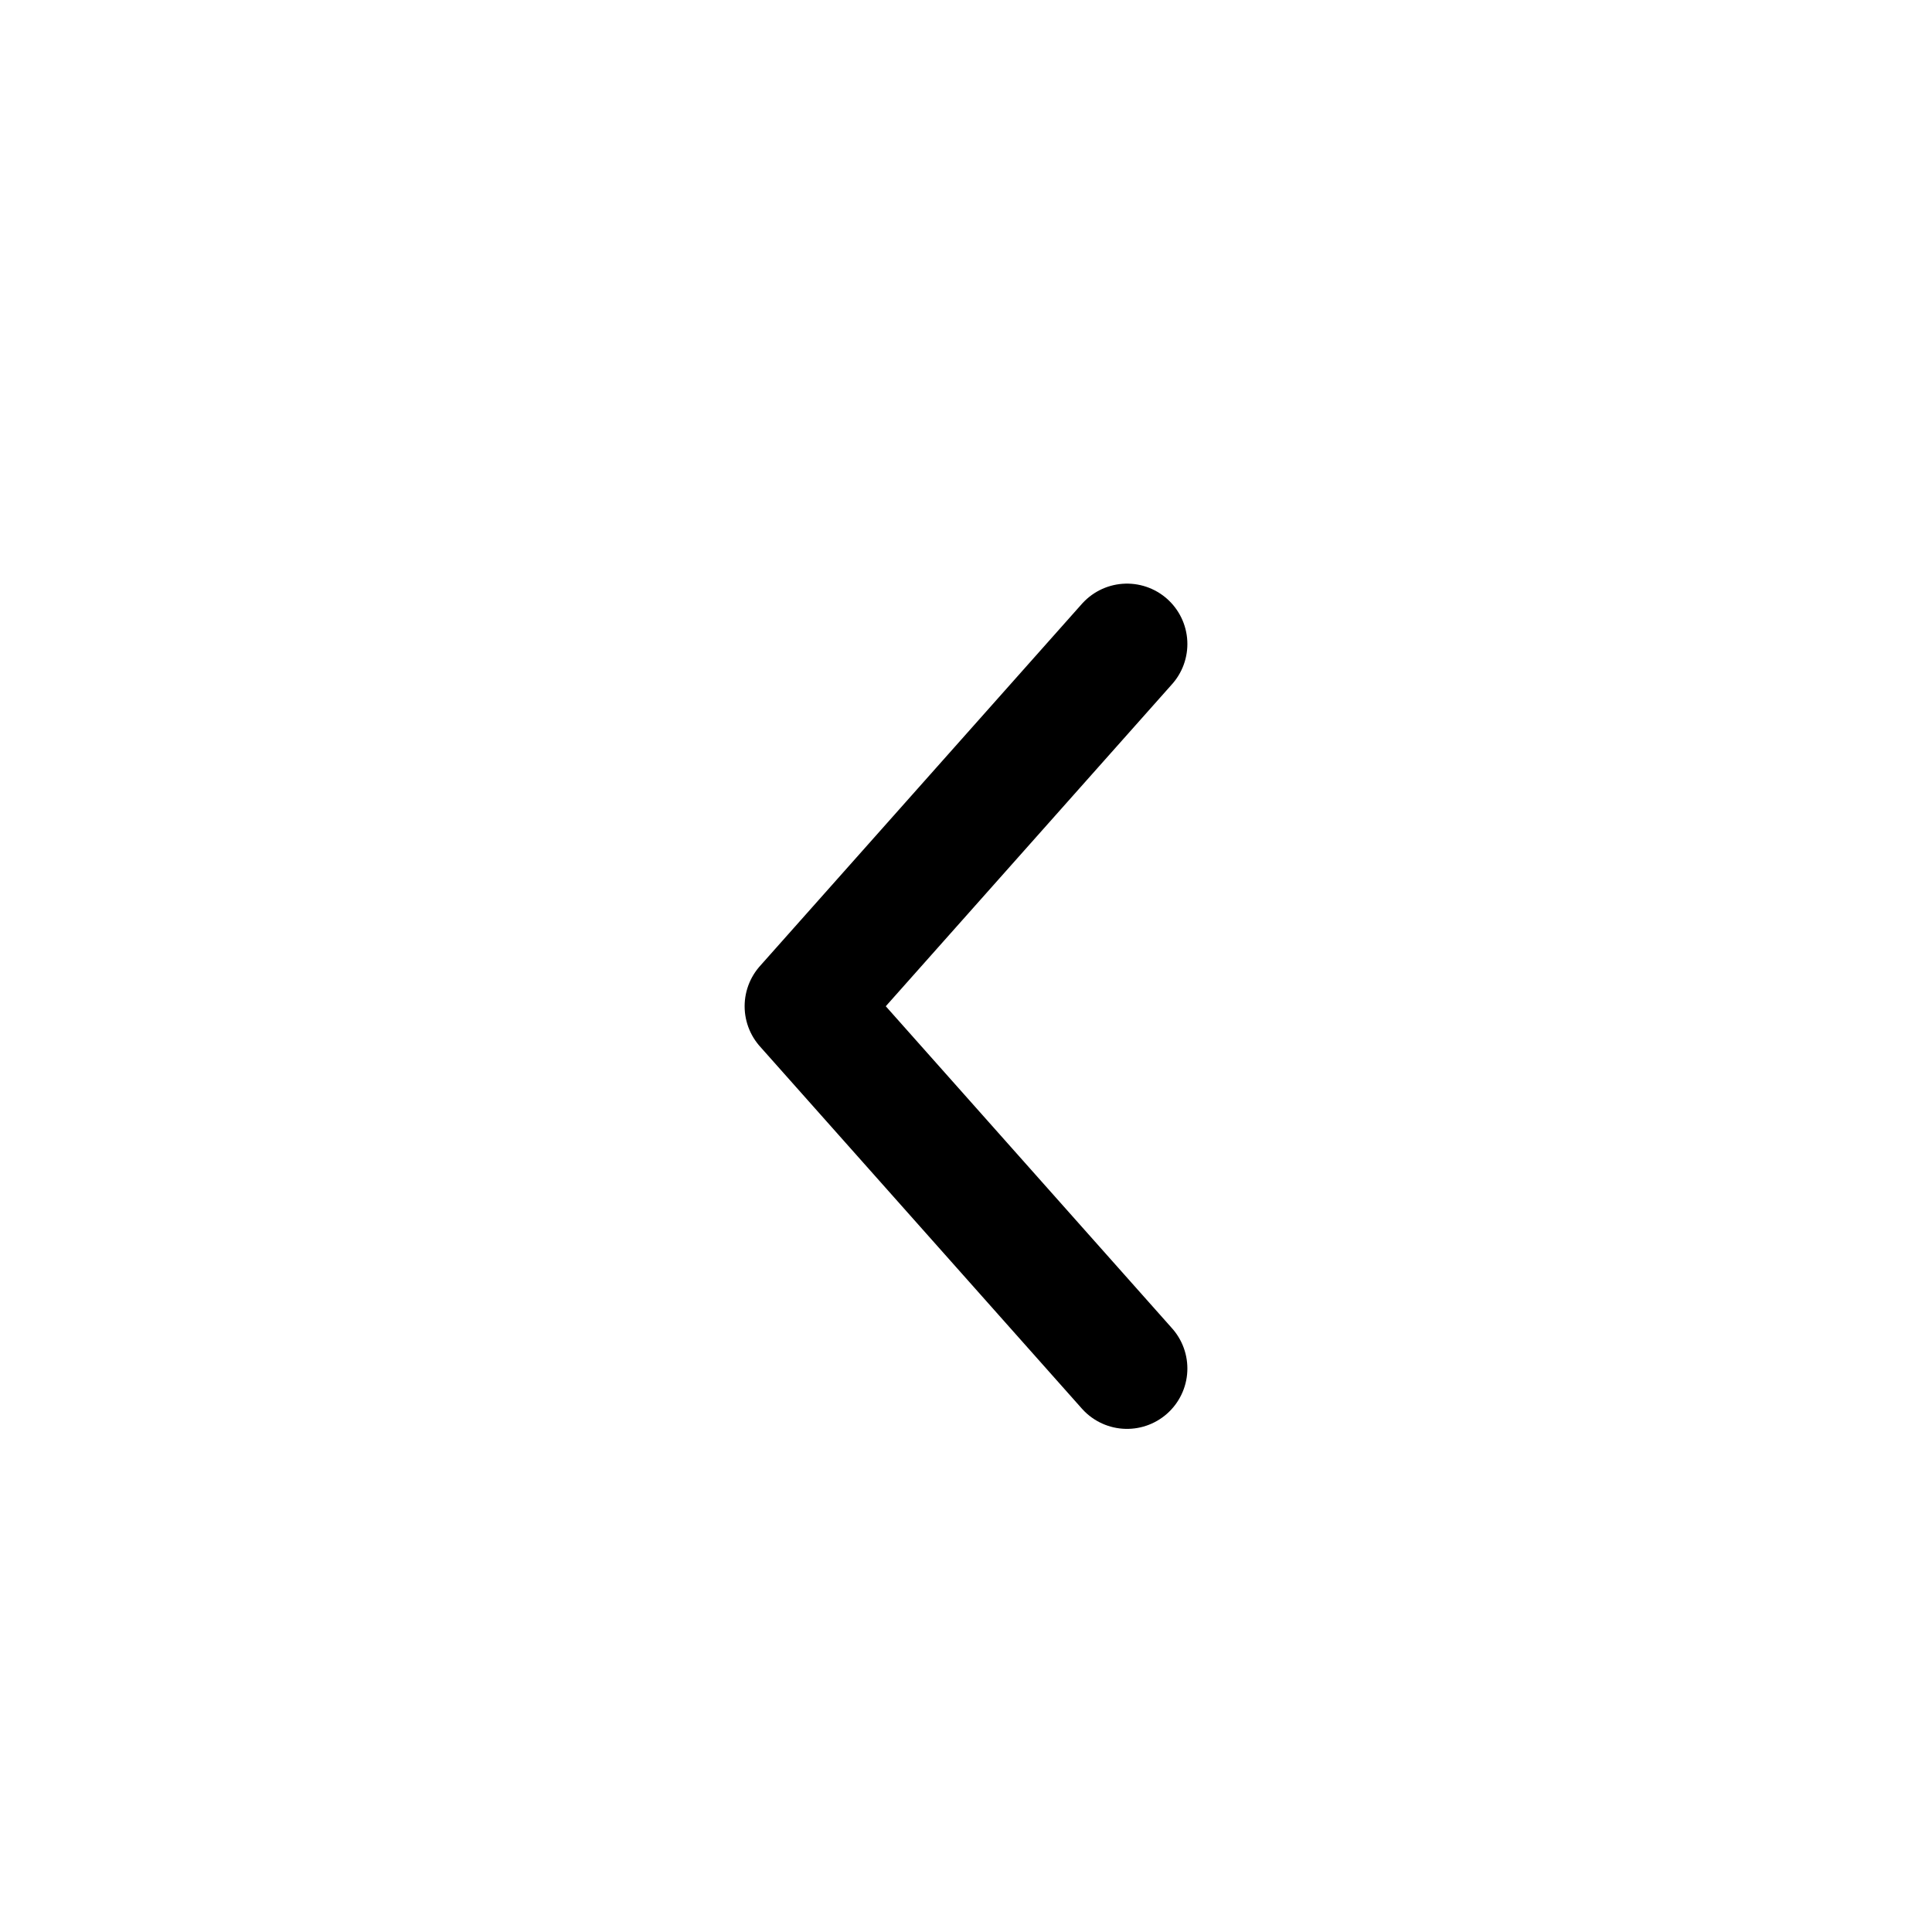
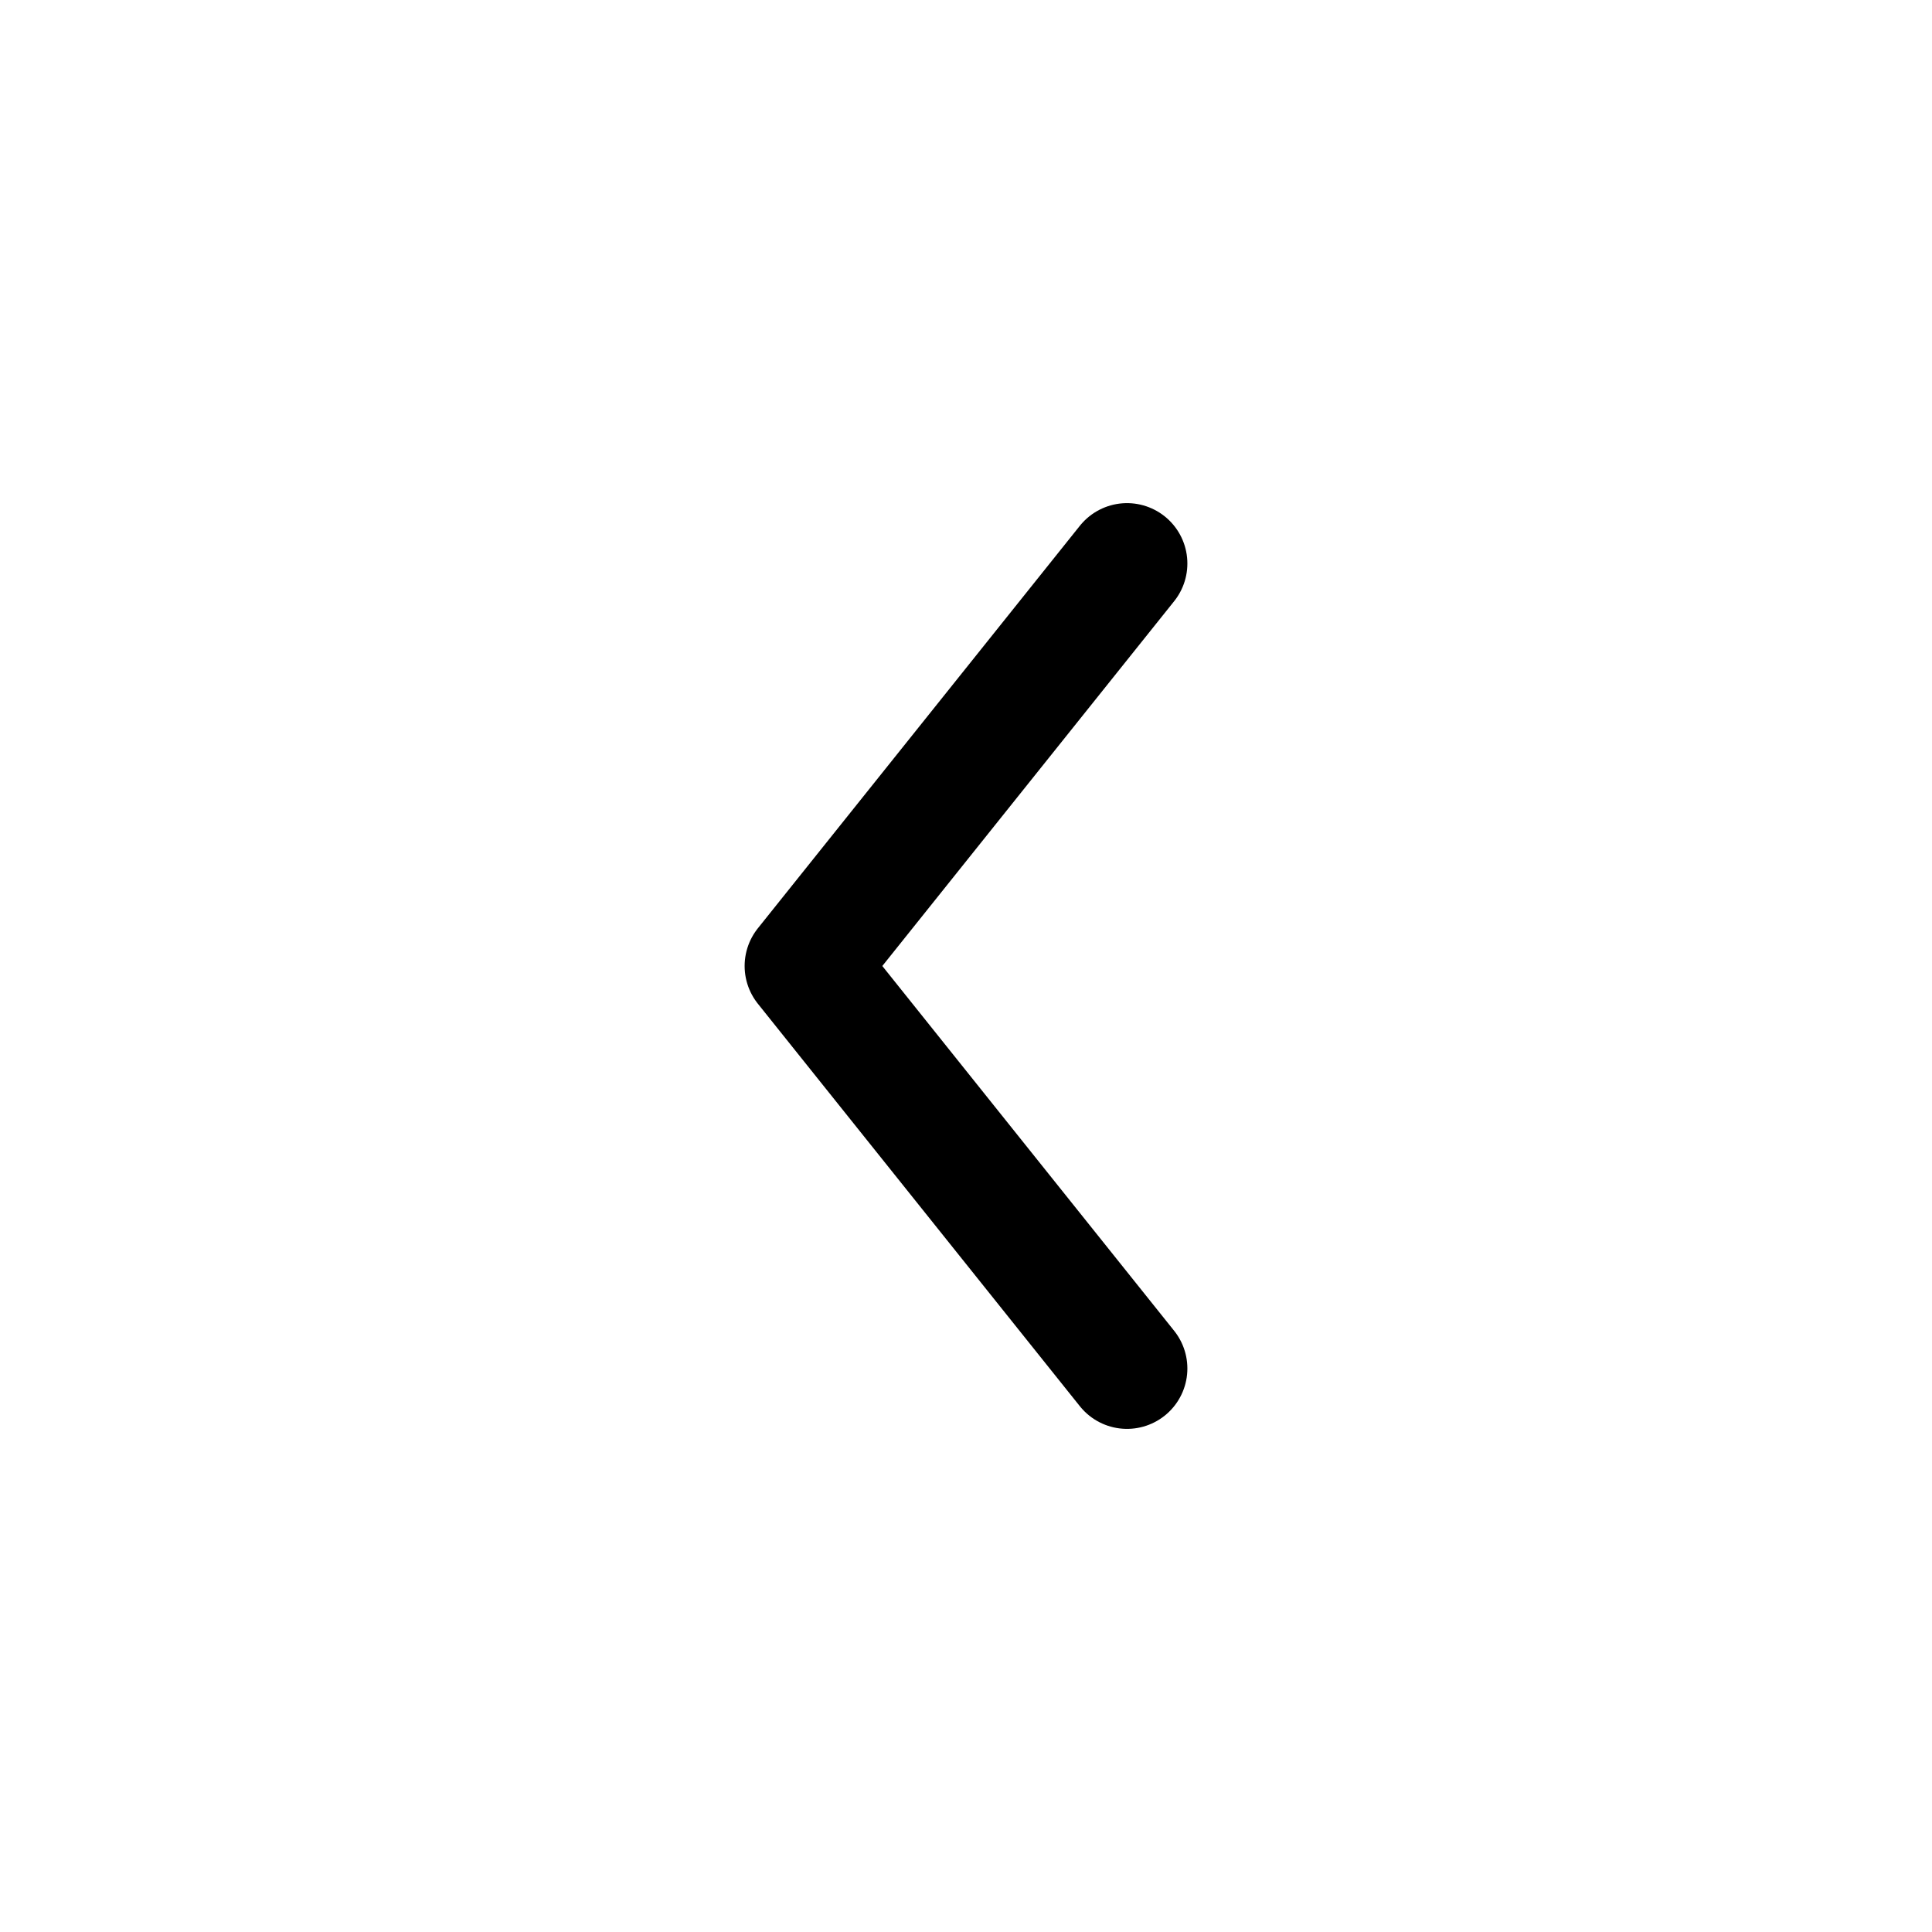
<svg xmlns="http://www.w3.org/2000/svg" width="24" height="24" viewBox="0 0 24 24" fill="none">
-   <path d="M14 17L10 12.5L14 8" stroke="currentColor" stroke-width="1.5" stroke-linecap="round" stroke-linejoin="round" />
+   <path d="M14 17L10 12L14 7" stroke="currentColor" stroke-width="1.5" stroke-linecap="round" stroke-linejoin="round" />
</svg>
